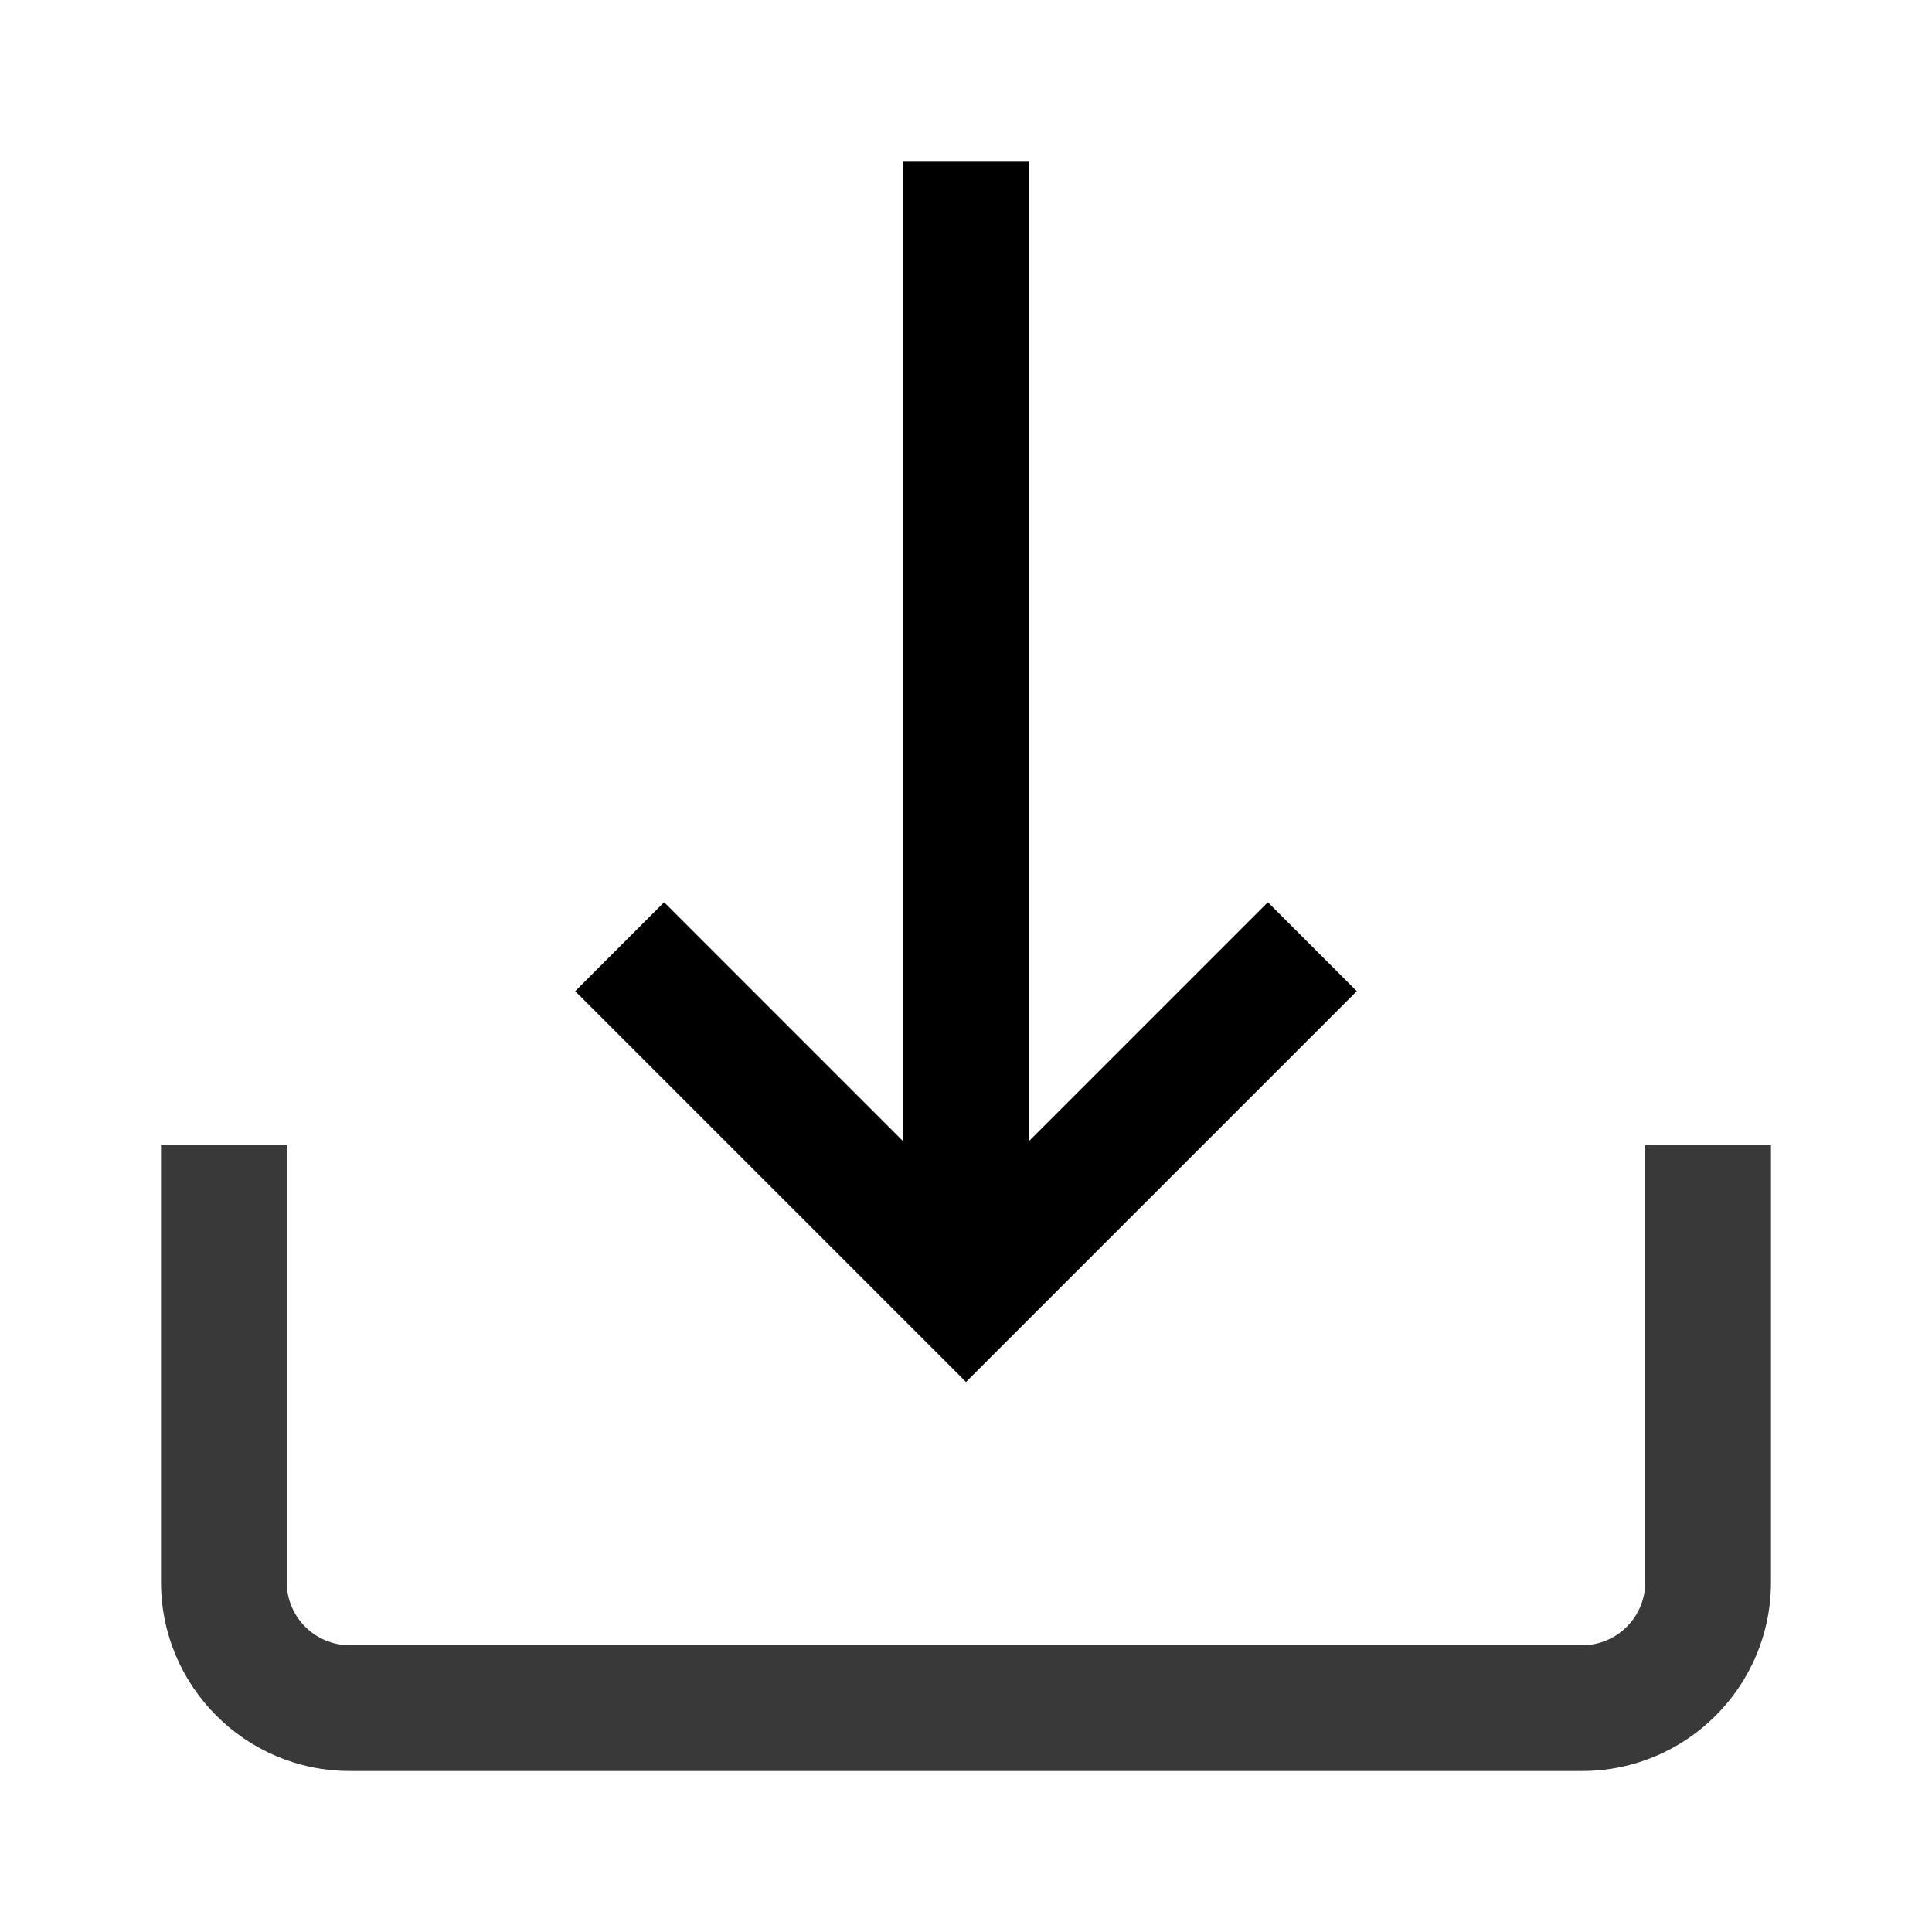
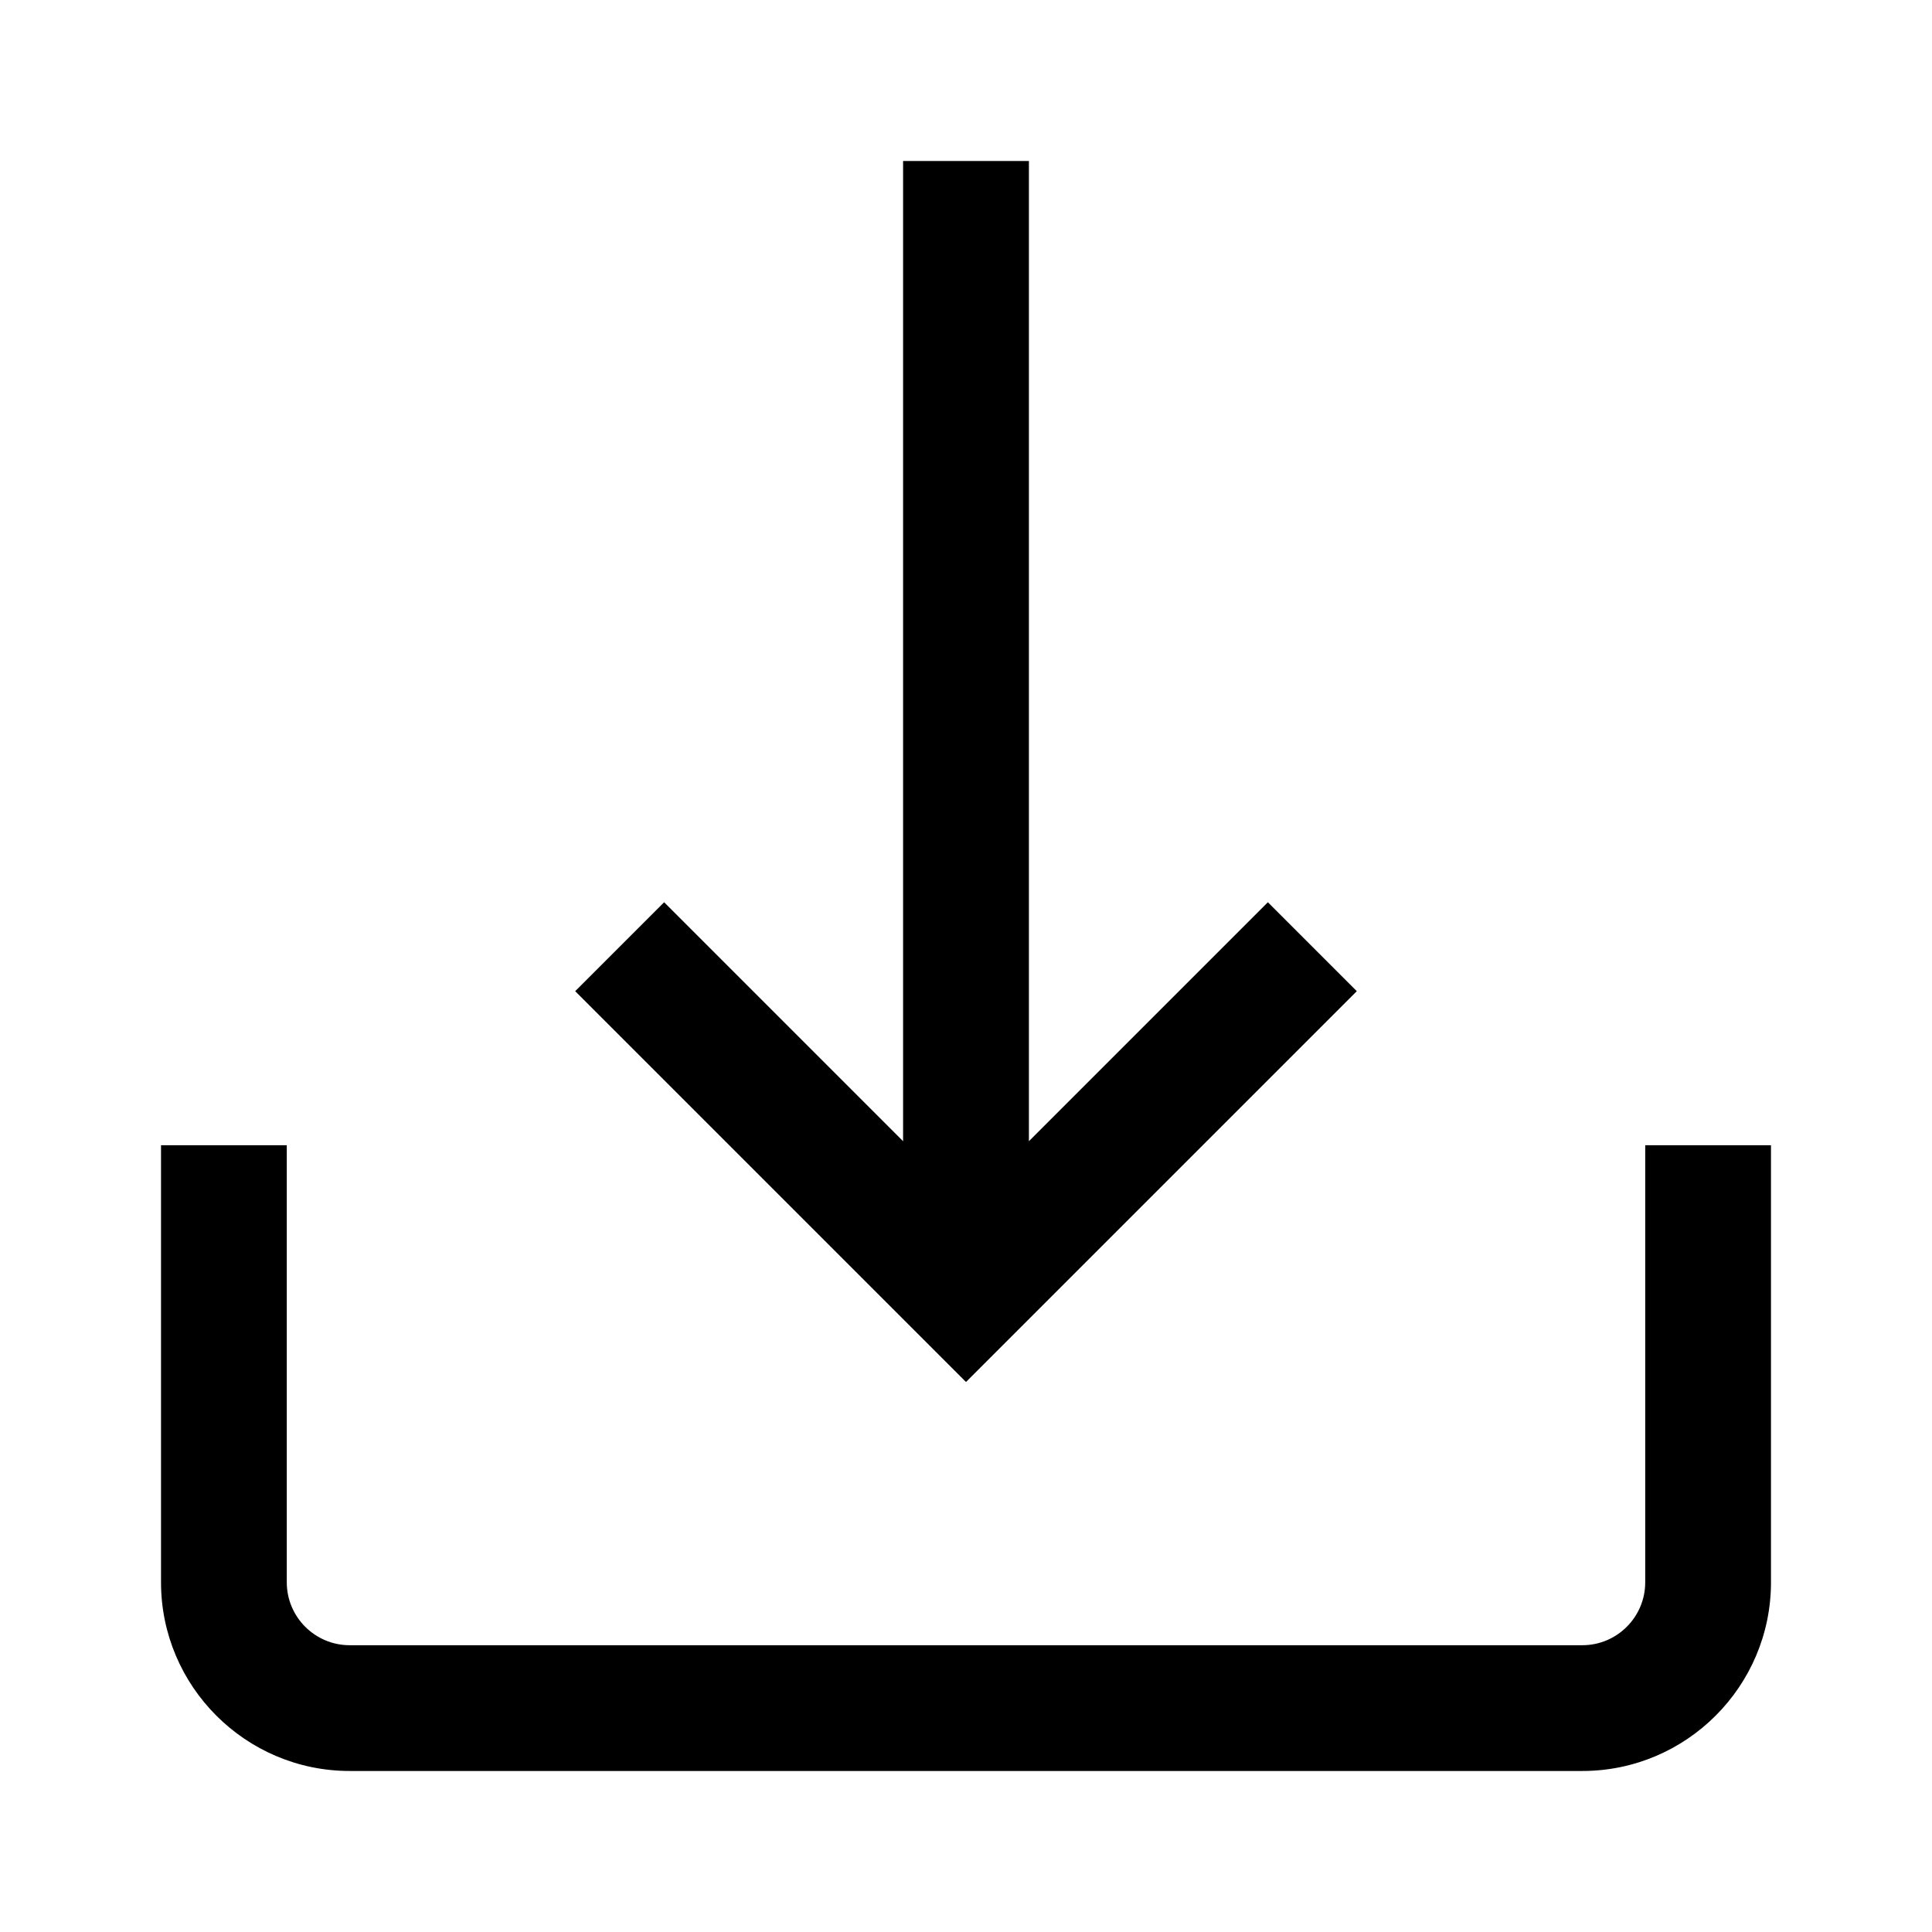
- <svg xmlns="http://www.w3.org/2000/svg" width="32" height="32" viewBox="0 0 32 32" fill="none">
-   <path d="M27.25 18.969V26.208C27.25 26.783 26.783 27.25 26.208 27.25H5.792C5.217 27.25 4.75 26.783 4.75 26.208V18.969H2.667V26.208C2.667 27.931 4.069 29.333 5.792 29.333H26.208C27.931 29.333 29.333 27.931 29.333 26.208V18.969H27.25Z" fill="#393939" />
-   <path d="M21 14.944L17.042 18.902V2.667H14.958V18.902L11 14.944L9.527 16.417L16 22.89L22.473 16.417L21 14.944Z" fill="black" />
+ <svg xmlns="http://www.w3.org/2000/svg" width="32" height="32" viewBox="0 0 32 32" fill="fill">
+   <path d="M27.25 18.969V26.208C27.25 26.783 26.783 27.25 26.208 27.25H5.792C5.217 27.25 4.75 26.783 4.75 26.208V18.969H2.667V26.208C2.667 27.931 4.069 29.333 5.792 29.333H26.208C27.931 29.333 29.333 27.931 29.333 26.208V18.969H27.25Z" fill="fill" />
+   <path d="M21 14.944L17.042 18.902V2.667H14.958V18.902L11 14.944L9.527 16.417L16 22.89L22.473 16.417L21 14.944Z" fill="fill" />
</svg>
